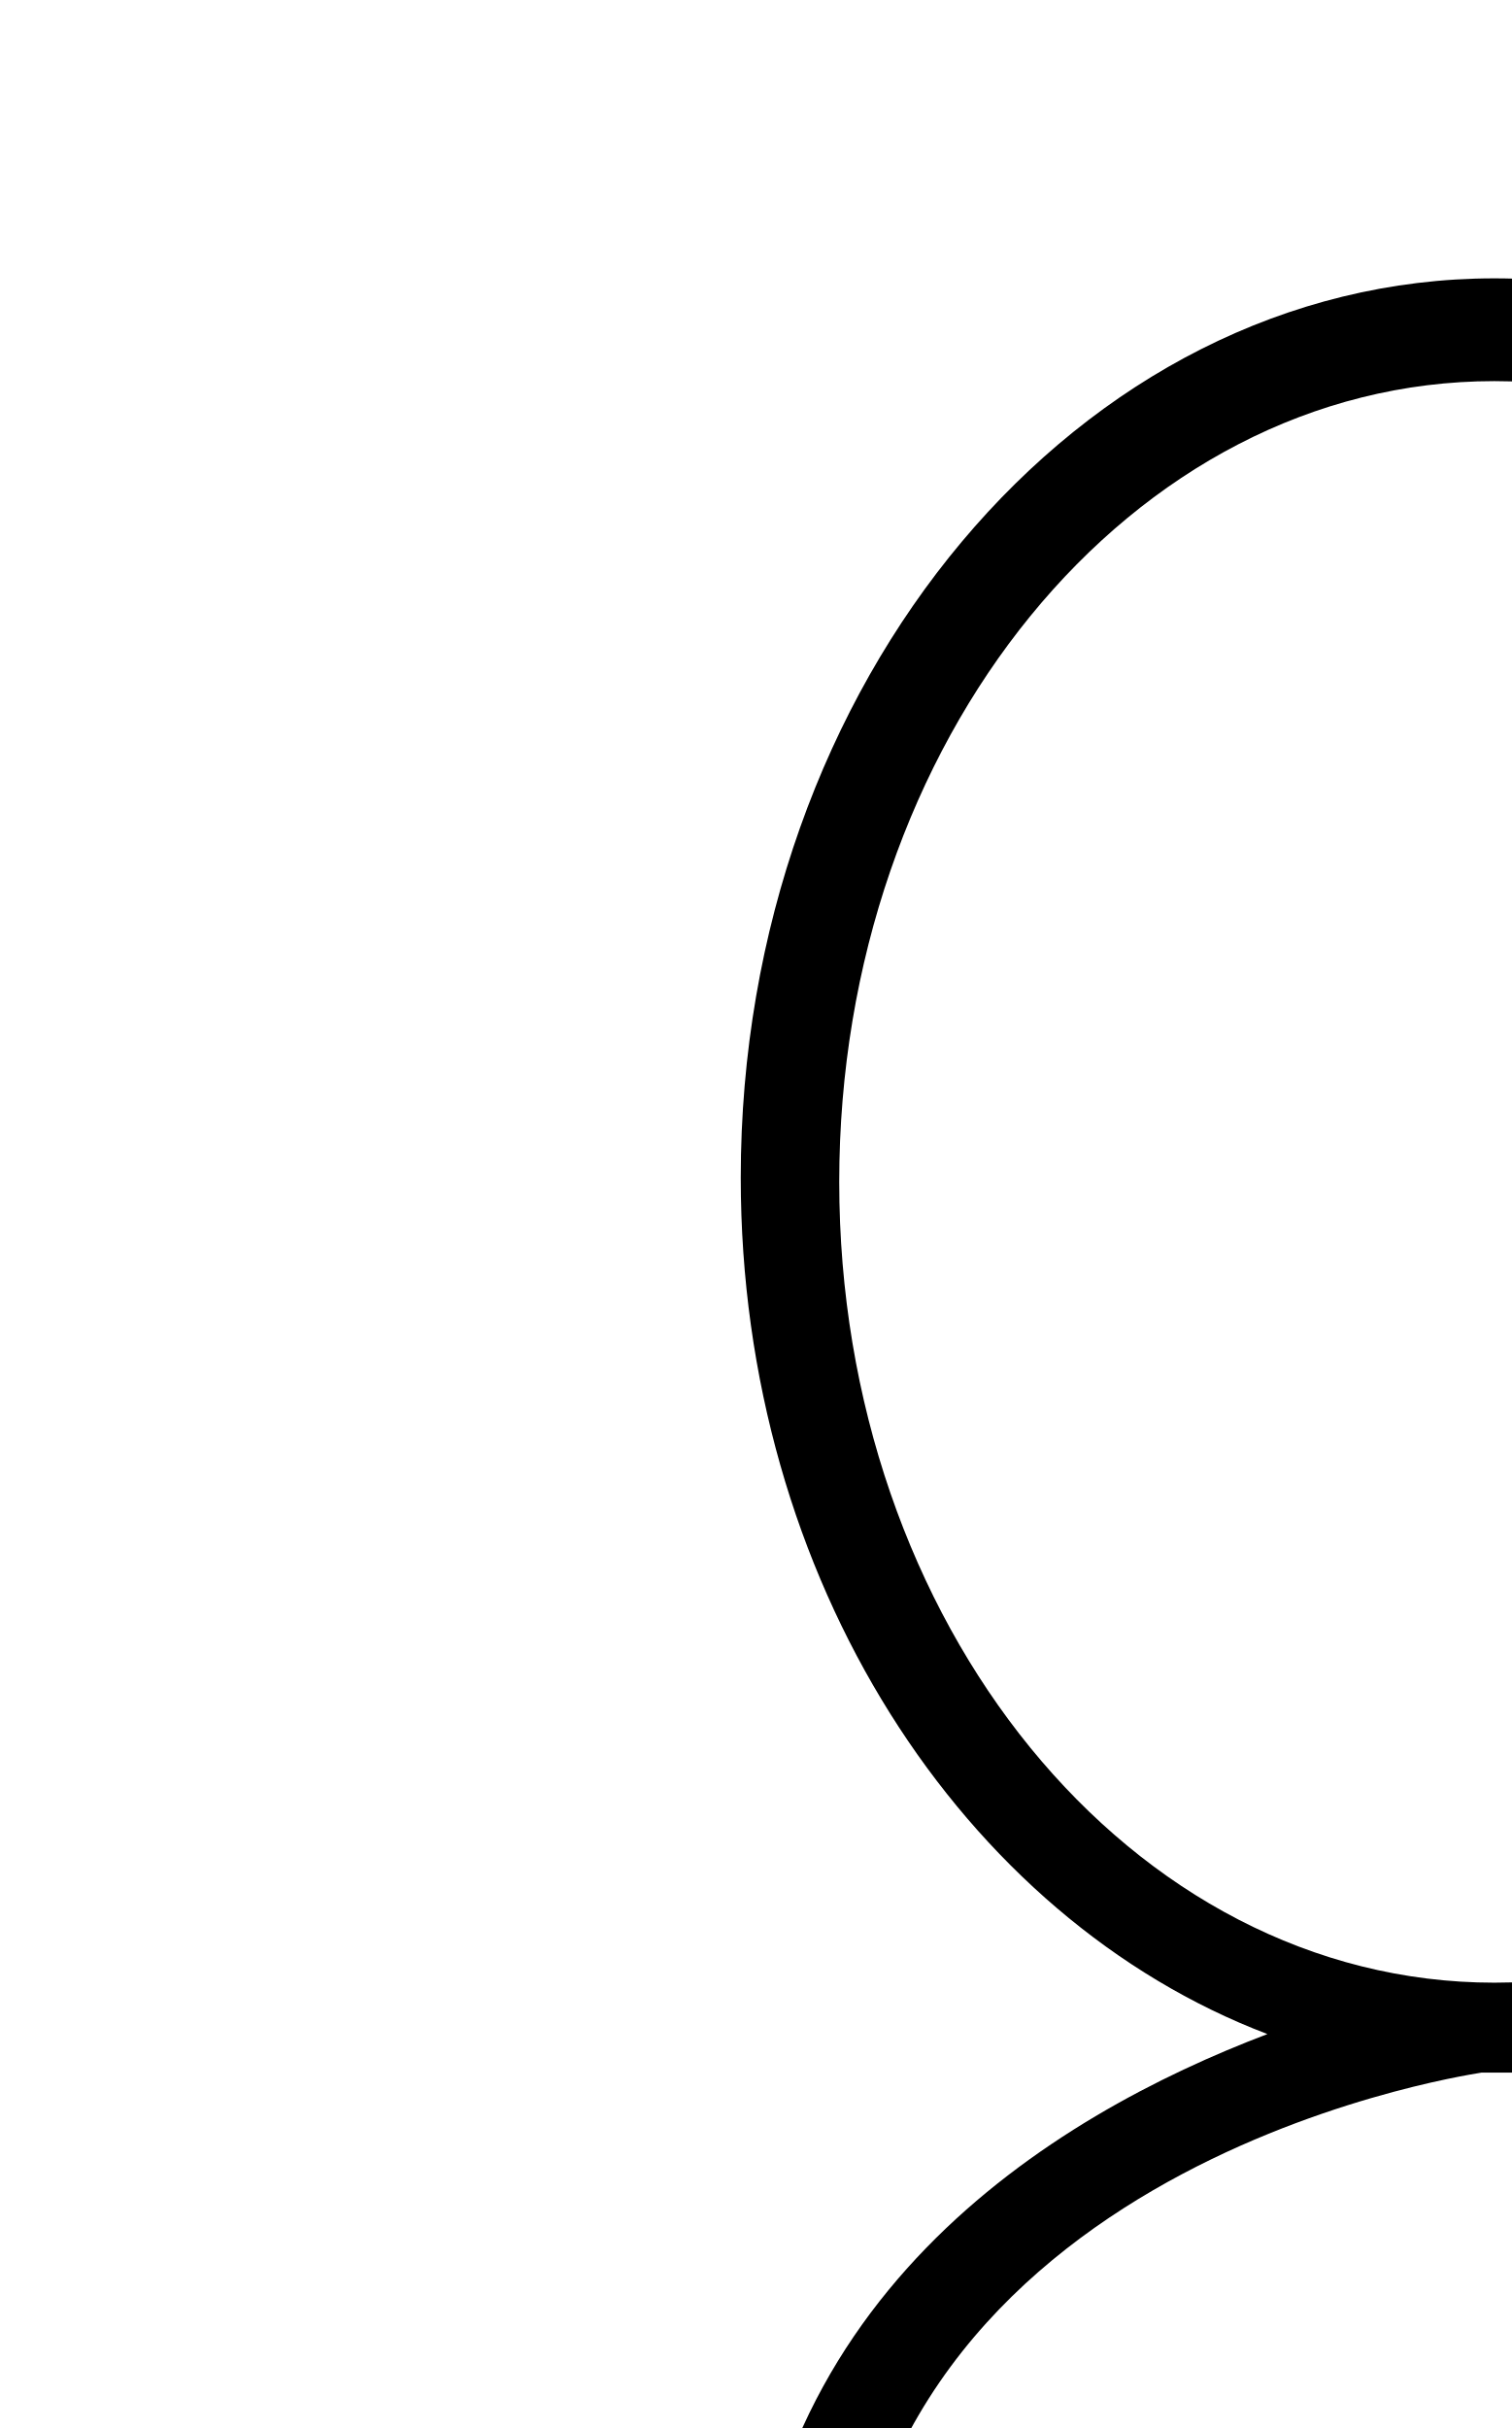
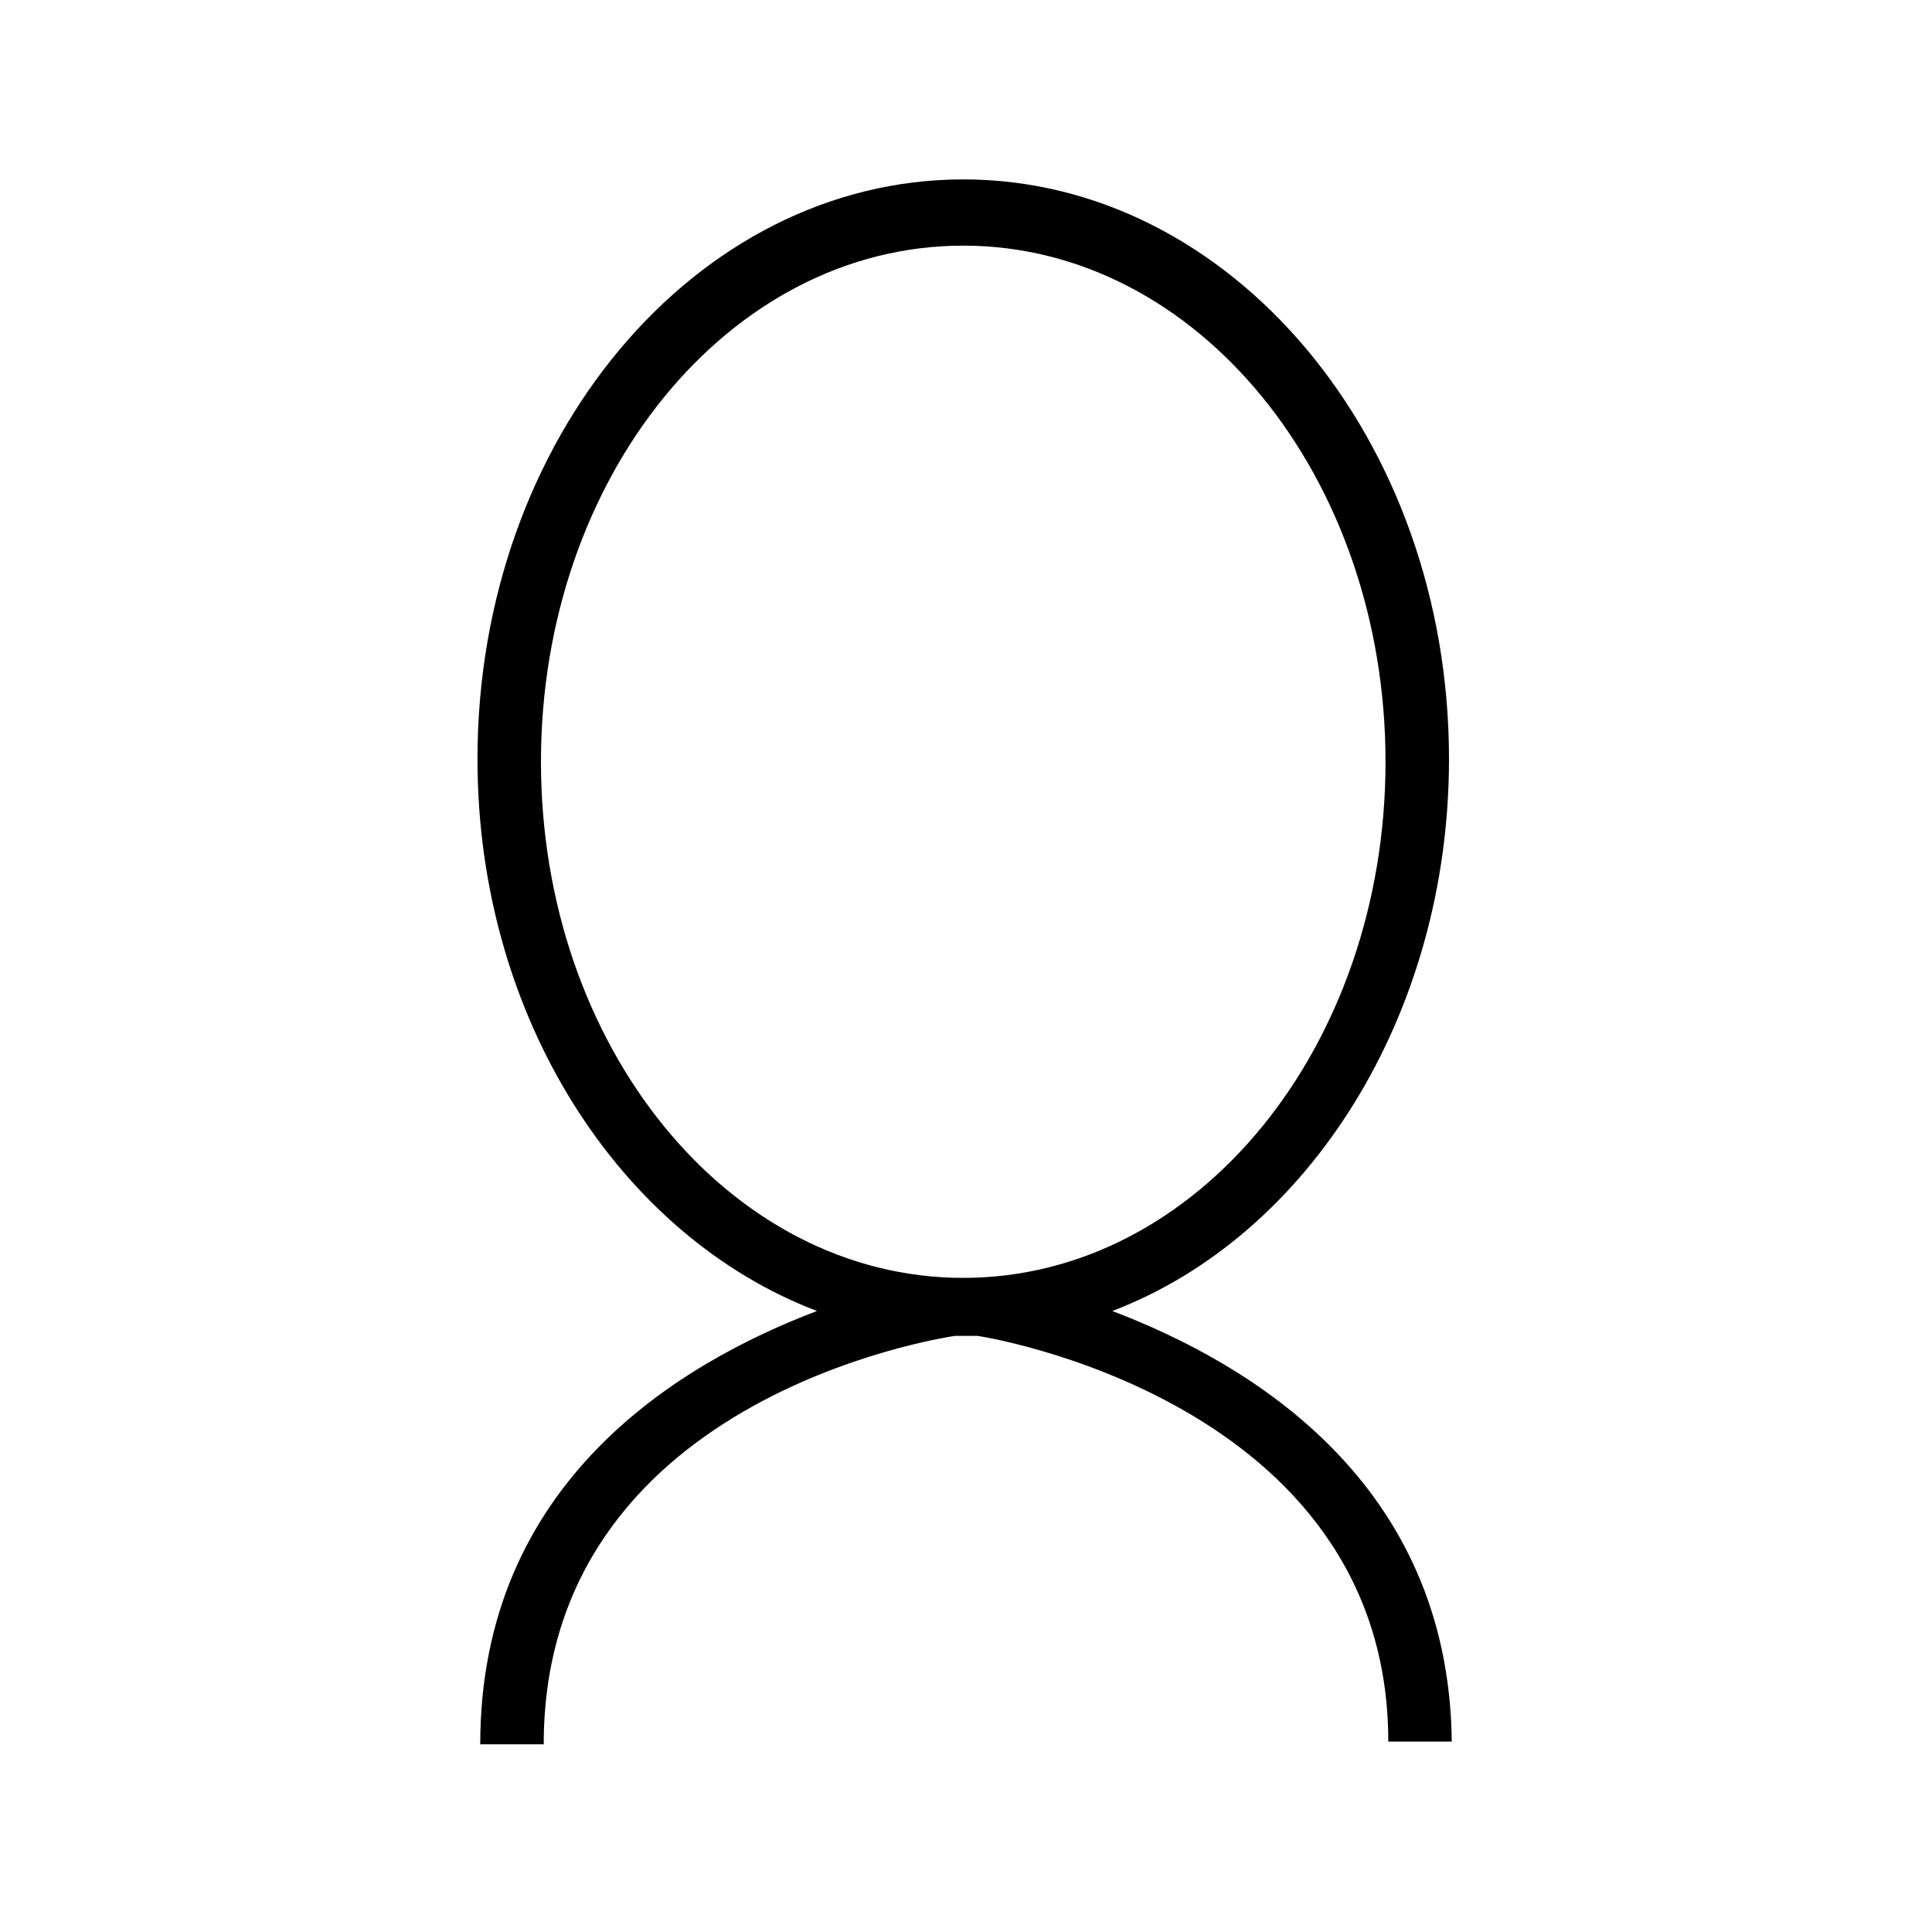
- <svg xmlns="http://www.w3.org/2000/svg">
+ <svg xmlns="http://www.w3.org/2000/svg" viewBox="0 0 70 70">
  <path d="M40.3 47.5c7.1-2.7 12.2-10.7 12.2-20 0-11.6-7.9-21-17.6-21-9.7 0-17.6 9.4-17.6 21 0 9.4 5.2 17.3 12.3 20-5 1.9-12.2 6.2-12.2 15.7h2.3c0-12.5 14.3-14.7 14.9-14.8h.8c.1 0 14.9 2.3 14.9 14.7h2.3c-.1-9.4-7.3-13.7-12.3-15.6zM19.6 27.6c0-10.3 6.8-18.7 15.3-18.7s15.3 8.4 15.3 18.7c0 10.3-6.8 18.7-15.3 18.7s-15.3-8.4-15.3-18.7z" />
</svg>
